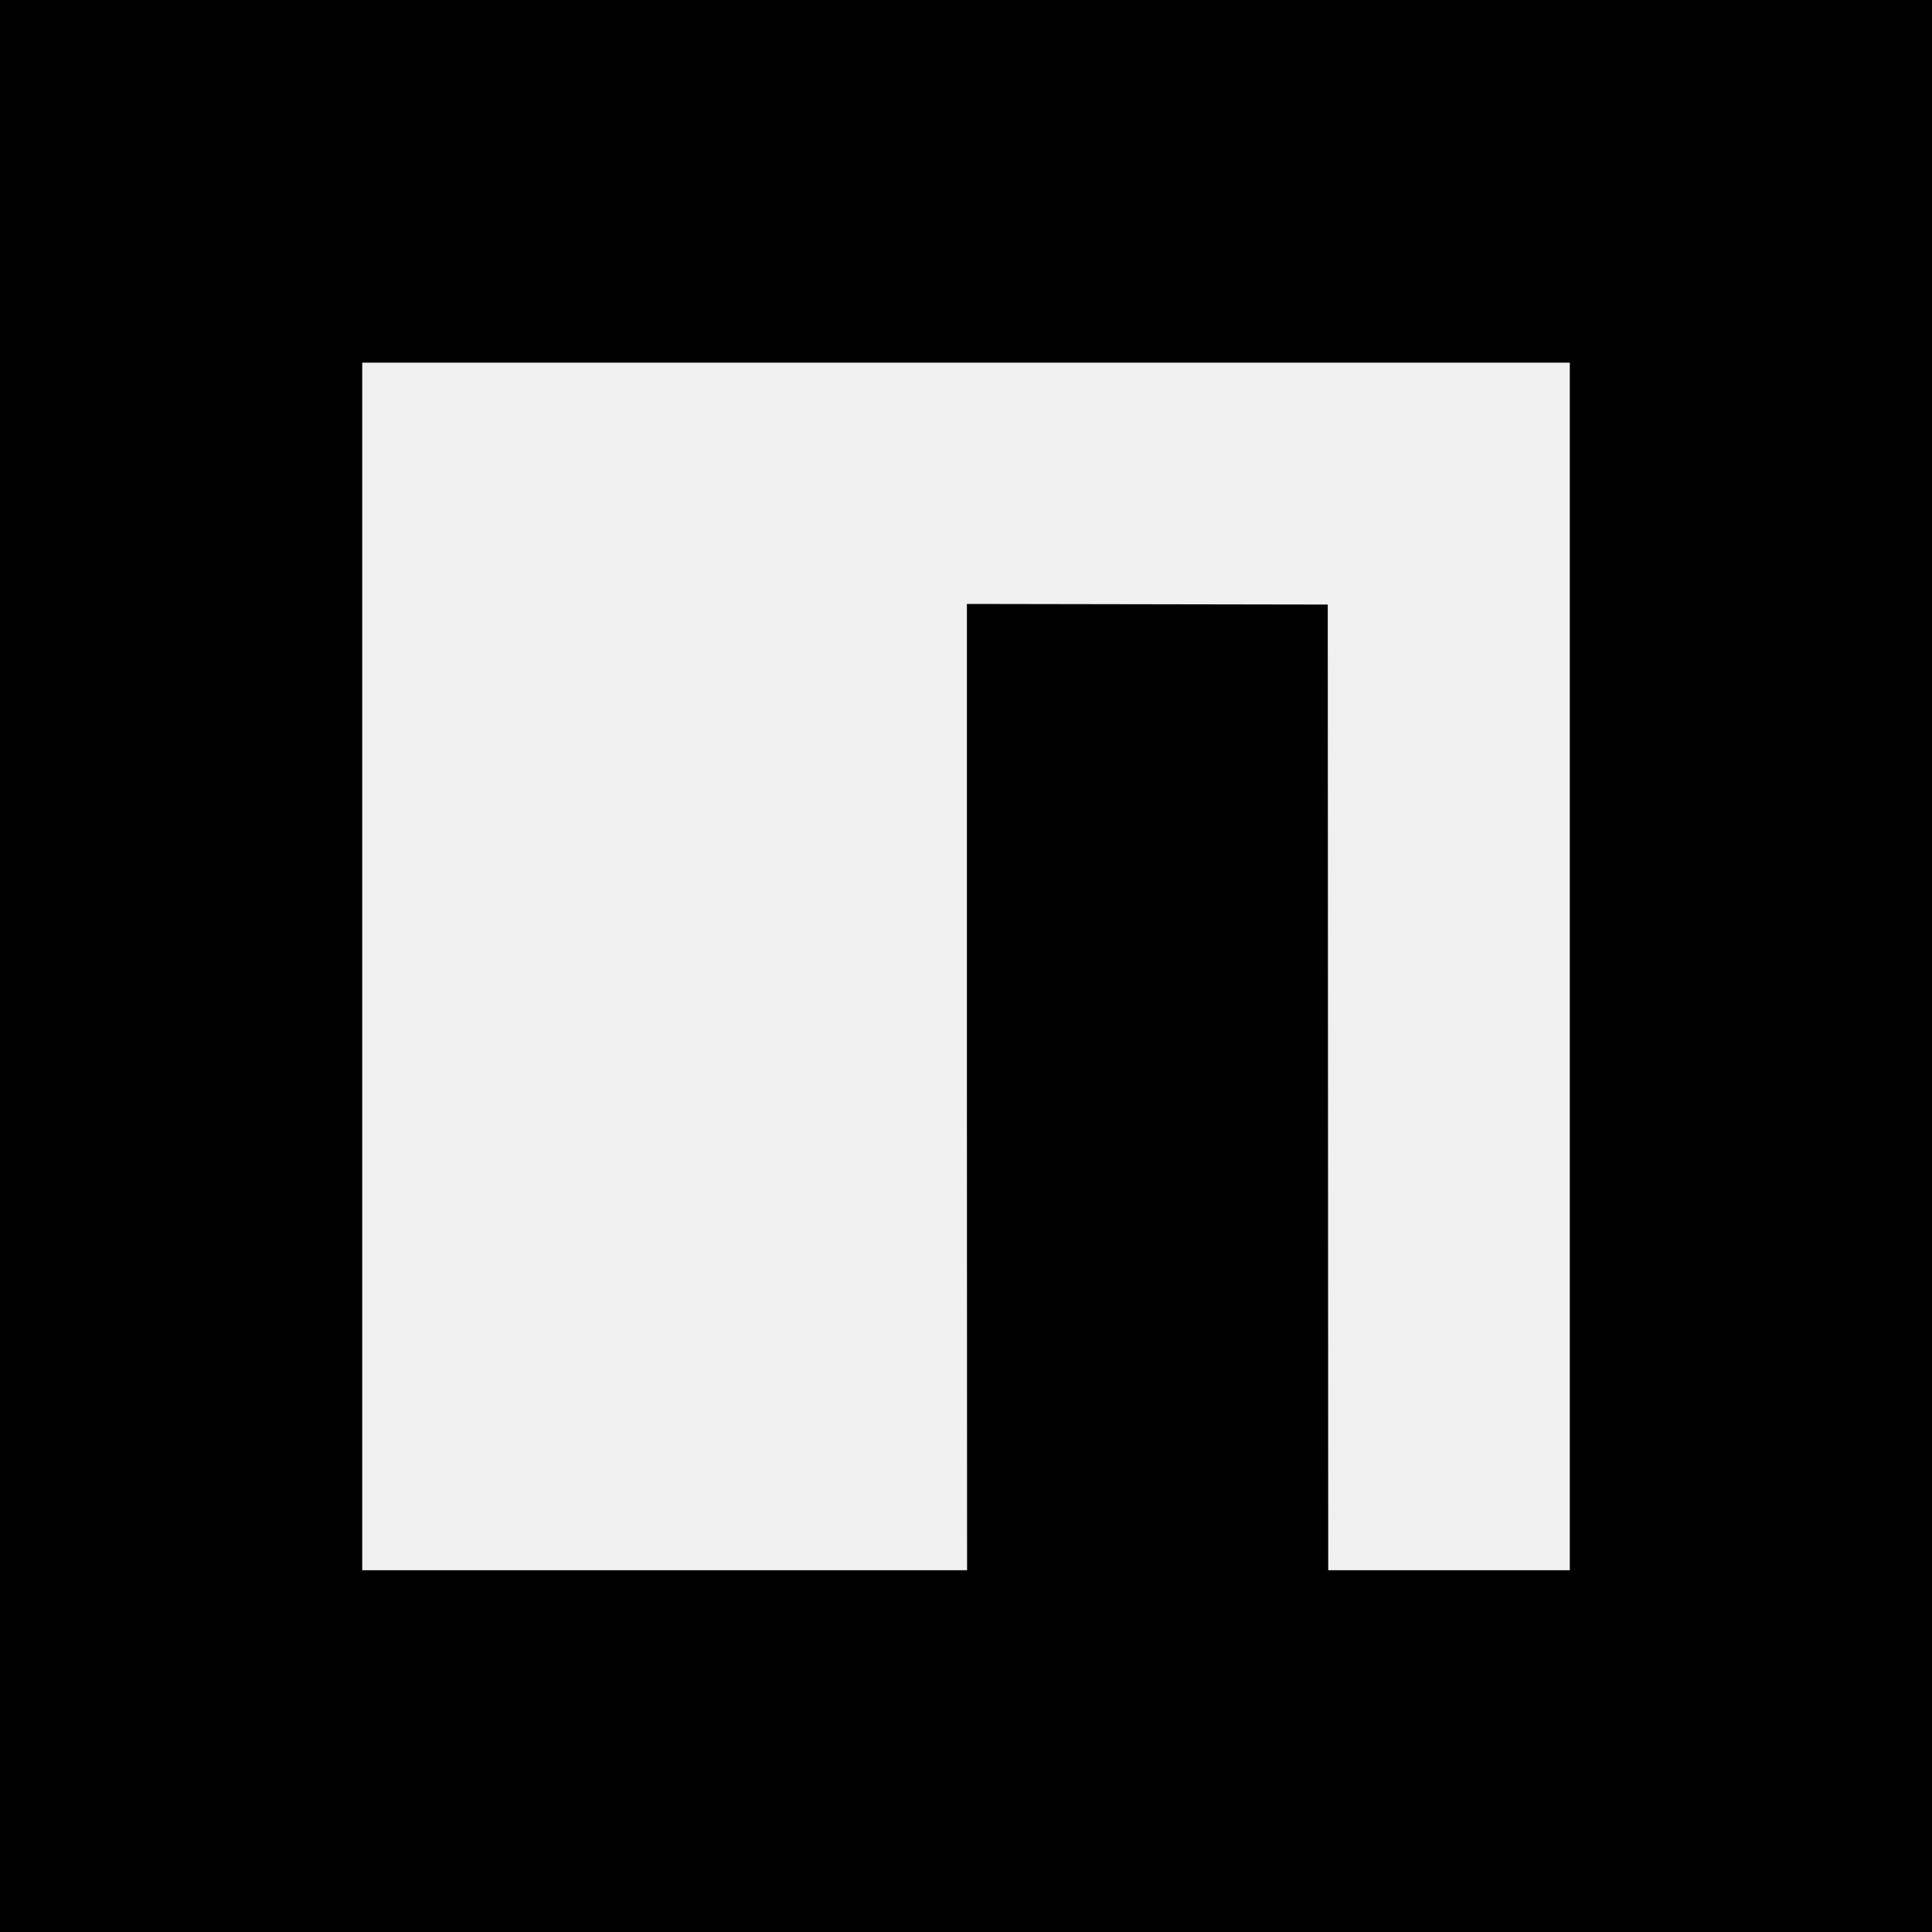
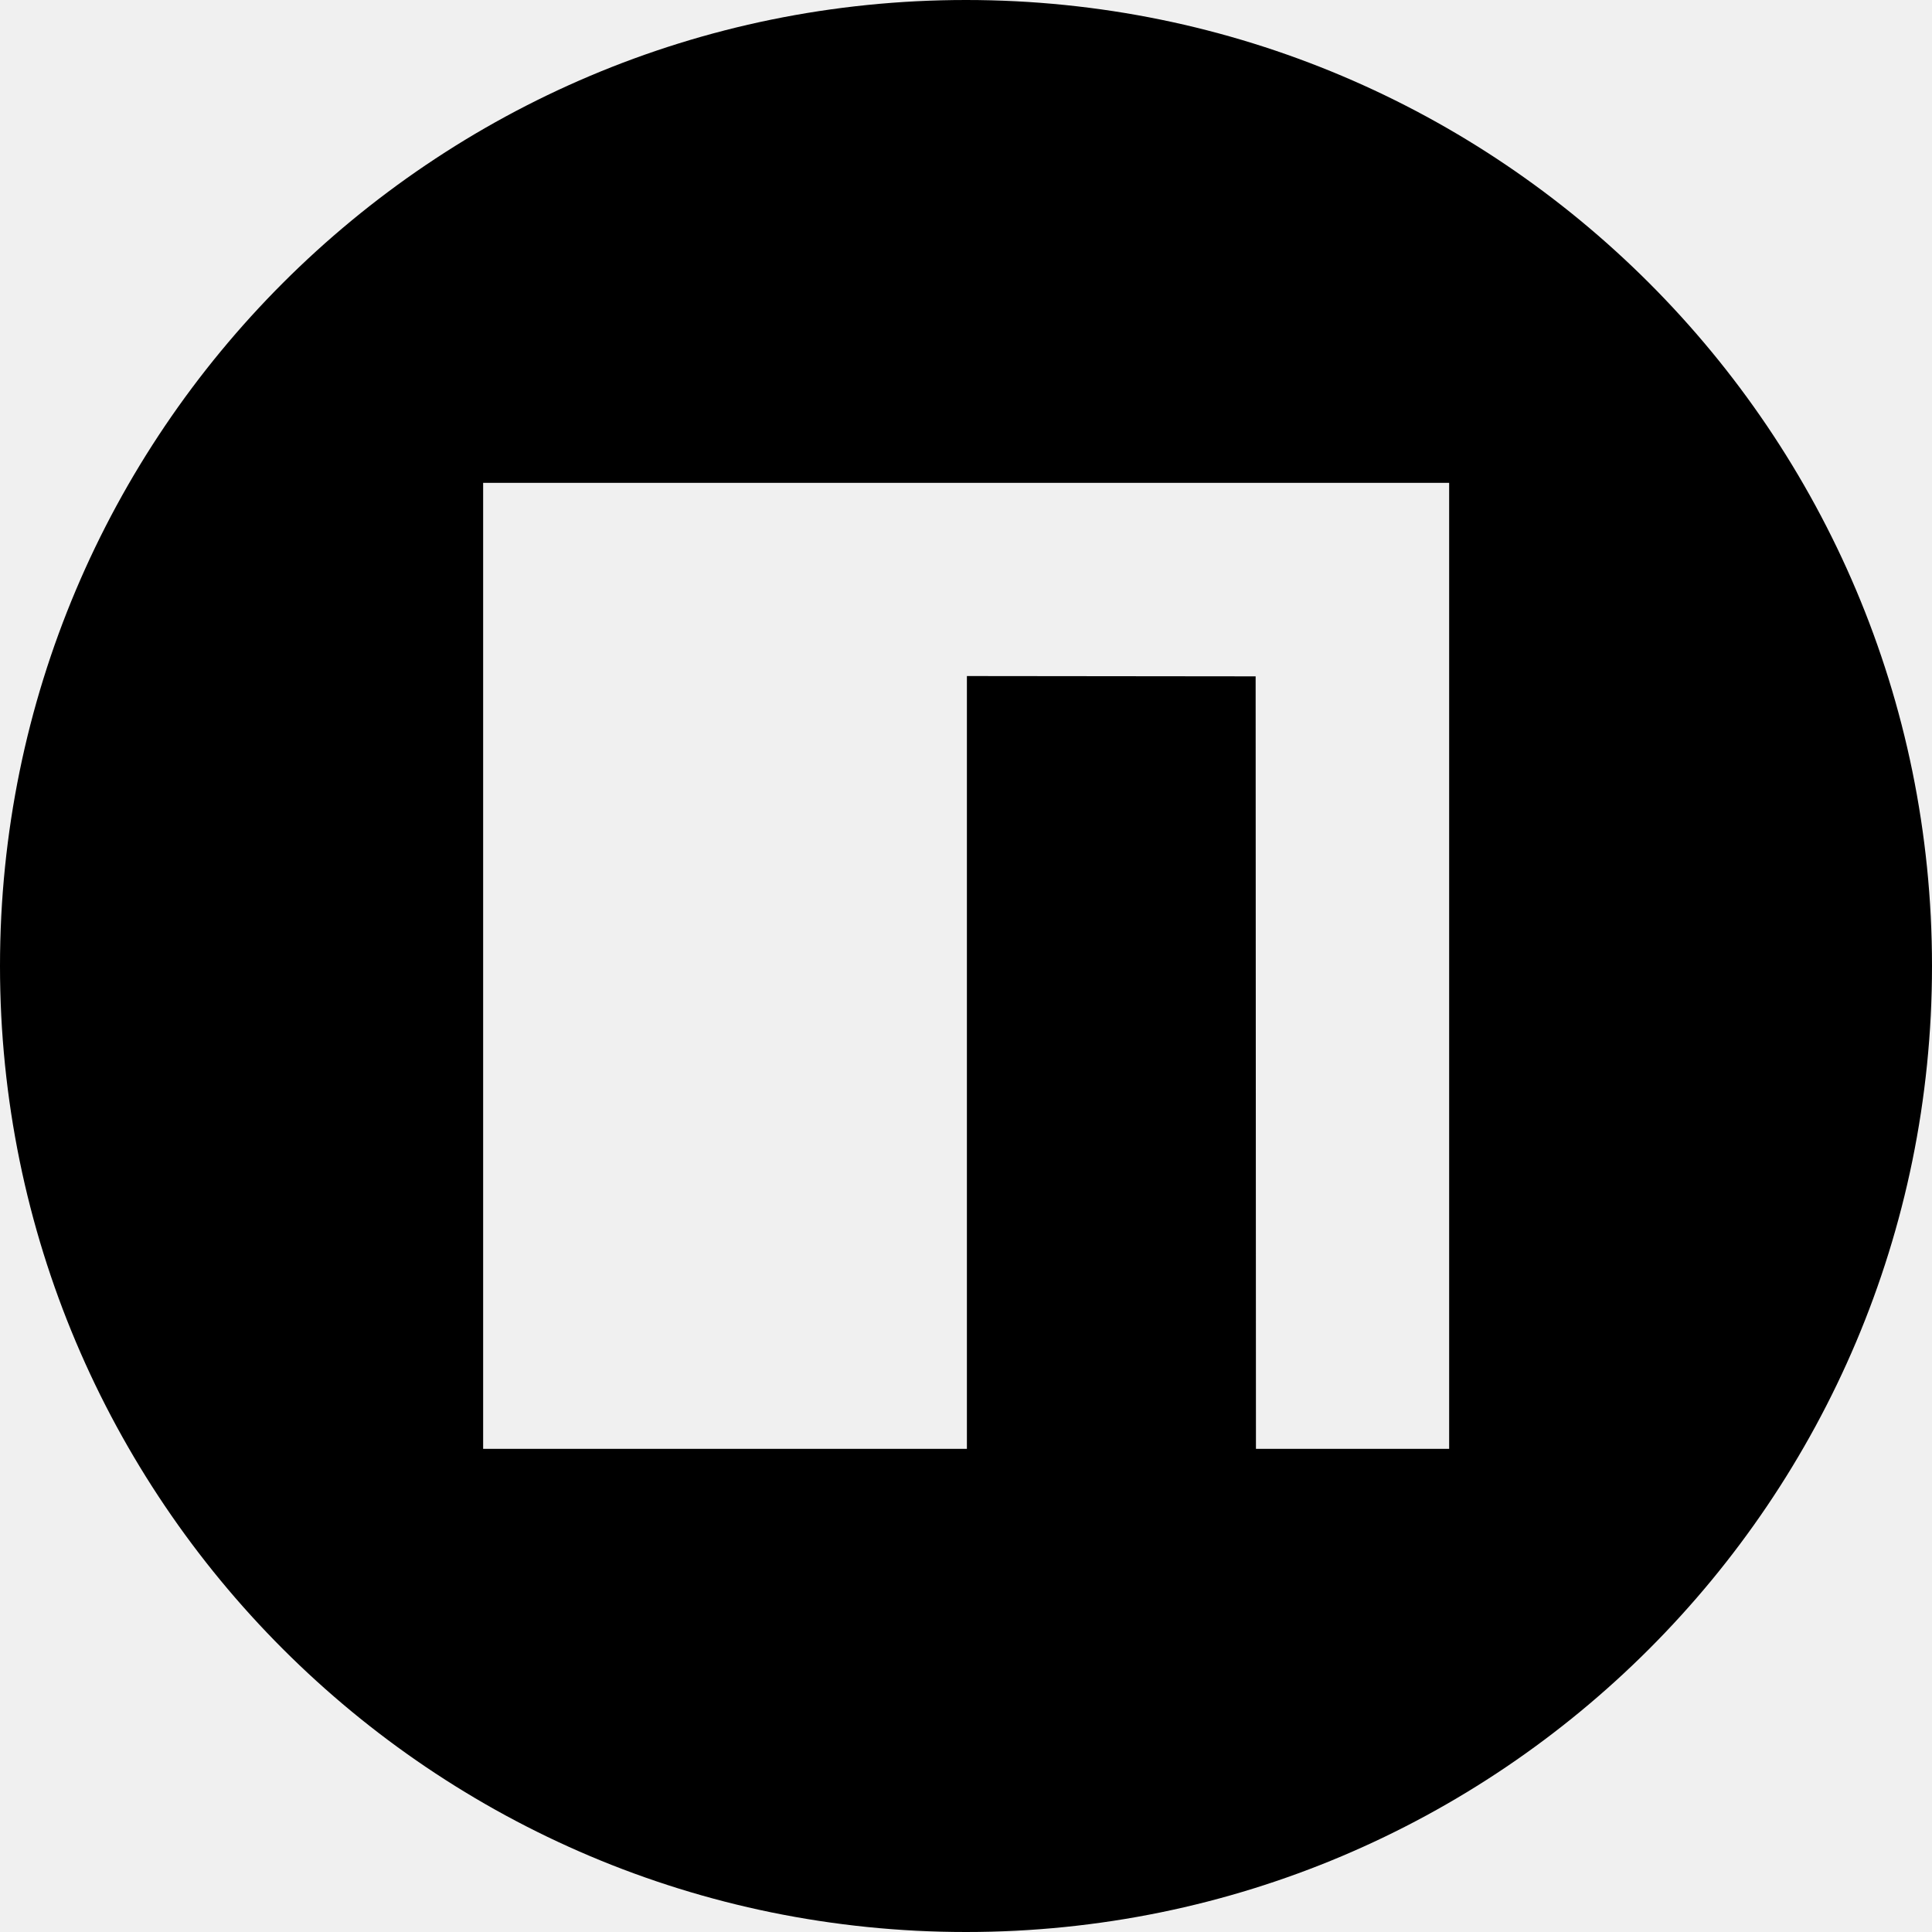
<svg xmlns="http://www.w3.org/2000/svg" width="24" height="24" version="1.1" viewBox="0 0 6.35 6.35">
-   <g stroke-width=".002">
-     <path d="m-7.474 3.837c-0.003-0.003-0.003-0.003 7.804e-4 -7.805e-4 0.003 0.003 0.005 0.004 0.003 0.004-4.292e-4 0-0.002-0.002-0.004-0.004zm2.963-0.24c0.002-5.24e-4 0.005-4.897e-4 0.006 7.65e-5s-2.46e-4 9.949e-4 -0.004 9.529e-4c-0.003-4.13e-5 -0.005-5.054e-4 -0.003-0.001zm0.101 0c0.002-5.24e-4 0.005-4.897e-4 0.006 7.65e-5s-2.46e-4 9.949e-4 -0.004 9.529e-4c-0.003-4.13e-5 -0.005-5.054e-4 -0.003-0.001zm-0.148-0.002c0.001-5.97e-4 0.003-5.237e-4 0.004 1.634e-4 6.869e-4 6.869e-4 -5.341e-4 0.001-0.003 0.001-0.002-9.93e-5 -0.003-5.891e-4 -0.001-0.001zm0.192 0c0.001-5.97e-4 0.003-5.237e-4 0.004 1.634e-4 6.869e-4 6.869e-4 -5.341e-4 0.001-0.003 0.001-0.002-9.93e-5 -0.003-5.891e-4 -0.001-0.001zm-0.155-0.327c0.001-5.973e-4 0.003-5.238e-4 0.004 1.633e-4 6.869e-4 6.868e-4 -5.341e-4 0.001-0.003 0.001-0.002-9.92e-5 -0.003-5.891e-4 -0.001-0.001zm0.089 0c0.001-5.973e-4 0.003-5.238e-4 0.004 1.633e-4 6.869e-4 6.868e-4 -5.341e-4 0.001-0.003 0.001-0.002-9.92e-5 -0.003-5.891e-4 -0.001-0.001zm0.71-0.187c0-0.003 4.693e-4 -4e-3 0.001-0.003 5.734e-4 0.001 5.734e-4 0.004 0 0.005s-0.001 2.584e-4 -0.001-0.003zm-1.633e-4 -0.071c9.93e-5 -0.002 5.892e-4 -0.003 0.001-0.001 5.971e-4 0.001 5.237e-4 0.003-1.633e-4 0.004-6.869e-4 6.869e-4 -0.001-5.342e-4 -0.001-0.003zm-0.499-0.059-0.008-0.009 0.009 0.008c0.008 0.008 0.01 0.009 0.008 0.009-3.376e-4 0-0.004-0.004-0.009-0.009zm-0.613-0.348c-0.003-0.003-0.003-0.003 7.806e-4 -7.806e-4 0.002 0.002 0.004 0.003 0.004 0.004 0 0.002-0.002 6.062e-4 -0.004-0.003zm-0.159-0.341c9.92e-5 -0.002 5.891e-4 -0.003 0.001-0.001 5.972e-4 0.001 5.238e-4 0.003-1.633e-4 0.004-6.869e-4 6.867e-4 -0.001-5.343e-4 -0.001-0.003zm1.633e-4 -0.065c0-0.003 4.692e-4 -4e-3 0.001-0.003 5.734e-4 0.001 5.734e-4 0.004 0 0.005s-0.001 2.582e-4 -0.001-0.003zm1.191-0.252c0-0.106 2.511e-4 -0.15 5.583e-4 -0.097 3.07e-4 0.053 3.07e-4 0.14 0 0.193-3.072e-4 0.053-5.583e-4 0.01-5.583e-4 -0.097zm-0.483 0.065c0.001-5.971e-4 0.003-5.238e-4 0.004 1.634e-4 6.868e-4 6.869e-4 -5.342e-4 0.001-0.003 0.001-0.002-9.92e-5 -0.003-5.891e-4 -0.001-0.001zm0.083 0c0.001-5.971e-4 0.003-5.238e-4 0.004 1.634e-4 6.869e-4 6.869e-4 -5.341e-4 0.001-0.003 0.001-0.002-9.92e-5 -0.003-5.891e-4 -0.001-0.001zm-0.151-0.327c0.001-5.971e-4 0.003-5.237e-4 0.004 1.631e-4 6.868e-4 6.869e-4 -5.342e-4 0.001-0.003 0.001-0.002-9.92e-5 -0.003-5.89e-4 -0.001-0.001zm0.039-0.002c0.001-5.734e-4 0.004-5.734e-4 0.005 0 0.001 5.735e-4 2.584e-4 0.001-0.003 0.001-0.003 0-4e-3 -4.691e-4 -0.003-0.001zm0.108-9.3e-5c0.003-4.944e-4 0.006-4.756e-4 0.008 4.18e-5 0.002 5.173e-4 -1.281e-4 9.219e-4 -0.005 8.988e-4 -0.005-2.29e-5 -0.006-4.462e-4 -0.004-9.406e-4z" fill="#fff" />
-     <path d="m-3.505 3.836c0-4.291e-4 0.002-0.002 0.004-0.004 0.003-0.003 0.003-0.003 7.805e-4 7.805e-4 -0.003 0.003-0.004 0.005-0.004 0.003zm-3.975-0.005c-0.003-0.003-0.003-0.003 7.805e-4 -7.806e-4 0.003 0.003 0.005 0.004 0.003 0.004-4.293e-4 0-0.002-0.002-0.004-0.004zm-0.014-0.014c-0.003-0.003-0.003-0.003 7.805e-4 -7.805e-4 0.003 0.003 0.005 0.004 0.003 0.004-4.293e-4 0-0.002-0.002-0.004-0.004zm4.006 0.003c0-4.291e-4 0.002-0.002 0.004-0.004 0.003-0.003 0.003-0.003 7.805e-4 7.806e-4 -0.003 0.003-0.004 0.005-0.004 0.003zm-1.035-0.222c0.002-5.201e-4 0.005-5.201e-4 0.007 0 0.002 5.199e-4 3.618e-4 9.453e-4 -0.004 9.453e-4 -0.004 0-0.006-4.254e-4 -0.004-9.453e-4zm0.124 0c0.002-5.239e-4 0.005-4.897e-4 0.006 7.66e-5 0.001 5.66e-4 -2.46e-4 9.948e-4 -0.004 9.529e-4 -0.003-4.14e-5 -0.005-5.054e-4 -0.003-0.001zm-0.164-0.002c0.001-5.973e-4 0.003-5.238e-4 0.004 1.632e-4 6.869e-4 6.869e-4 -5.341e-4 0.001-0.003 0.001-0.002-9.92e-5 -0.003-5.891e-4 -0.001-0.001zm0.205 0c0.001-5.973e-4 0.003-5.238e-4 0.004 1.632e-4 6.869e-4 6.869e-4 -5.341e-4 0.001-0.003 0.001-0.002-9.92e-5 -0.003-5.891e-4 -0.001-0.001zm-1.744-0.776-5.139e-4 -0.756-0.528-0.001 0.264-5.087e-4c0.21-4.041e-4 0.264 2.28e-5 0.265 0.002 5.395e-4 0.001 7.415e-4 0.342 4.491e-4 0.757l-5.317e-4 0.754zm1.589 0.45c0.001-5.735e-4 0.004-5.735e-4 0.005 0 0.001 5.733e-4 2.584e-4 0.001-0.003 0.001-0.003 0-4e-3 -4.691e-4 -0.003-0.001zm0.074 0c0.001-5.735e-4 0.004-5.735e-4 0.005 0 0.001 5.733e-4 2.584e-4 0.001-0.003 0.001-0.003 0-4e-3 -4.691e-4 -0.003-0.001zm0.718-0.264c9.93e-5 -0.002 5.892e-4 -0.003 0.001-0.001 5.971e-4 0.001 5.237e-4 0.003-1.633e-4 0.004-6.869e-4 6.869e-4 -0.001-5.342e-4 -0.001-0.003zm-0.139-0.317-0.013-0.014 0.014 0.013c0.013 0.012 0.015 0.015 0.013 0.015-3.171e-4 0-0.007-0.006-0.014-0.014zm-1.011-0.122c-0.003-0.003-0.003-0.003 7.805e-4 -7.804e-4 0.003 0.003 0.005 0.004 0.003 0.004-4.292e-4 0-0.002-0.002-0.004-0.004zm0.377-0.245-0.004-0.005 0.005 0.004c0.004 0.004 0.006 0.005 0.004 0.005-3.923e-4 0-0.002-0.002-0.005-0.005zm-0.011-0.011c-0.003-0.003-0.003-0.003 7.805e-4 -7.806e-4 0.003 0.003 0.005 0.004 0.003 0.004-4.291e-4 0-0.002-0.002-0.004-0.004zm-0.487-0.04c0-0.003 4.692e-4 -4e-3 0.001-0.003 5.734e-4 0.001 5.734e-4 0.004 0 0.005s-0.001 2.582e-4 -0.001-0.003zm-1.633e-4 -0.08c9.92e-5 -0.002 5.891e-4 -0.003 0.001-0.001 5.972e-4 0.001 5.238e-4 0.003-1.633e-4 0.004-6.869e-4 6.868e-4 -0.001-5.343e-4 -0.001-0.003zm-0.556-0.129c0.074-3.009e-4 0.194-3.009e-4 0.267 3e-7 0.073 3.009e-4 0.013 5.472e-4 -0.134 5.472e-4 -0.147 0-0.206-2.464e-4 -0.133-5.475e-4zm1.27-0.052c0.001-5.972e-4 0.003-5.238e-4 0.004 1.633e-4 6.869e-4 6.869e-4 -5.341e-4 0.001-0.003 0.001-0.002-9.92e-5 -0.003-5.891e-4 -0.001-0.001zm0.07 0c0.001-5.972e-4 0.003-5.238e-4 0.004 1.633e-4 6.868e-4 6.869e-4 -5.342e-4 0.001-0.003 0.001-0.002-9.92e-5 -0.003-5.891e-4 -0.001-0.001zm0.06-0.327c0.001-5.971e-4 0.003-5.237e-4 0.004 1.631e-4 6.869e-4 6.869e-4 -5.341e-4 0.001-0.003 0.001-0.002-9.92e-5 -0.003-5.89e-4 -0.001-0.001zm-0.174-0.002c0.001-5.734e-4 0.004-5.734e-4 0.005 0 0.001 5.735e-4 2.584e-4 0.001-0.003 0.001-0.003 0-4e-3 -4.691e-4 -0.003-0.001zm0.129-6.34e-5c0.002-5.241e-4 0.005-4.897e-4 0.006 7.67e-5 0.001 5.662e-4 -2.46e-4 9.95e-4 -0.004 9.529e-4 -0.003-4.22e-5 -0.005-5.054e-4 -0.003-0.001zm-3.304-1.837c0-4.2923e-4 0.002-0.002 0.004-0.004 0.003-0.003 0.003-0.002 7.805e-4 7.8043e-4 -0.003 0.003-0.004 0.005-0.004 0.003zm4.01-0.003c-0.003-0.003-0.003-0.003 7.805e-4 -7.8043e-4 0.003 0.003 0.005 0.004 0.003 0.004-4.292e-4 0-0.002-0.002-0.004-0.004zm-3.993-0.014c0-4.2924e-4 0.002-0.002 0.004-0.004 0.003-0.003 0.003-0.002 7.804e-4 7.8042e-4 -0.003 0.003-0.004 0.005-0.004 0.003zm3.977-0.003c-0.003-0.003-0.003-0.003 7.805e-4 -7.8042e-4 0.002 0.002 0.004 0.003 0.004 0.004 0 0.002-0.002 6.0627e-4 -0.004-0.003z" fill="#b9b9b9" />
-     <path d="m-3.494 3.825c0.003-0.003 0.005-0.005 0.006-0.005 5.684e-4 0-0.001 0.002-0.004 0.005s-0.005 0.005-0.006 0.005c-5.685e-4 0 0.001-0.002 0.004-0.005zm-3.993-0.002-0.004-0.005 0.005 0.004c0.004 0.004 0.006 0.005 0.004 0.005-3.922e-4 0-0.002-0.002-0.005-0.005zm2.954-0.226c0.001-5.734e-4 0.004-5.734e-4 0.005 0s2.584e-4 0.001-0.003 0.001c-0.003 0-4e-3 -4.692e-4 -0.003-0.001zm0.143 0c0.001-5.734e-4 0.004-5.734e-4 0.005 0s2.583e-4 0.001-0.003 0.001c-0.003 0-4e-3 -4.692e-4 -0.003-0.001zm-0.18-0.002c0.001-5.97e-4 0.003-5.237e-4 0.004 1.634e-4 6.868e-4 6.869e-4 -5.342e-4 0.001-0.003 0.001-0.002-9.93e-5 -0.003-5.891e-4 -0.001-0.001zm-0.416-0.1c-5.418e-4 -0.001-7.45e-4 -0.095-4.517e-4 -0.208l5.329e-4 -0.206 0.001 0.208c5.685e-4 0.115 7.717e-4 0.208 4.517e-4 0.208-3.198e-4 -2e-7 -0.001-0.001-0.002-0.003zm0.48-0.226c0.001-5.735e-4 0.004-5.735e-4 0.005 0 0.001 5.733e-4 2.583e-4 0.001-0.003 0.001-0.003 0-4e-3 -4.691e-4 -0.003-0.001zm0.058 0c0.001-5.735e-4 0.004-5.735e-4 0.005 0 0.001 5.733e-4 2.583e-4 0.001-0.003 0.001-0.003 0-4e-3 -4.691e-4 -0.003-0.001zm-0.091-0.002c0.001-5.973e-4 0.003-5.238e-4 0.004 1.631e-4 6.869e-4 6.869e-4 -5.341e-4 0.001-0.003 0.001-0.002-9.92e-5 -0.003-5.891e-4 -0.001-0.001zm0.817-0.173c9.93e-5 -0.002 5.892e-4 -0.003 0.001-0.001 5.971e-4 0.001 5.237e-4 0.003-1.633e-4 0.004-6.869e-4 6.869e-4 -0.001-5.342e-4 -0.001-0.003zm-0.122-0.389c-0.003-0.003-0.003-0.003 7.805e-4 -7.804e-4 0.002 0.002 0.004 0.003 0.004 0.004 0 0.002-0.002 6.063e-4 -0.004-0.003zm-0.033-0.033c-0.003-0.003-0.003-0.003 7.805e-4 -7.804e-4 0.002 0.002 0.004 0.003 0.004 0.004 0 0.002-0.002 6.063e-4 -0.004-0.003zm-0.395-0.661c0.001-5.733e-4 0.004-5.733e-4 0.005 0 0.001 5.735e-4 2.584e-4 0.001-0.003 0.001-0.003 0-4e-3 -4.692e-4 -0.003-0.001zm0.056 0c0.001-5.733e-4 0.004-5.733e-4 0.005 0 0.001 5.735e-4 2.583e-4 0.001-0.003 0.001-0.003 0-4e-3 -4.692e-4 -0.003-0.001zm-0.638-0.136c0.004-0.004 0.007-0.007 0.008-0.007 5.685e-4 0-0.002 0.003-0.006 0.007-0.004 0.004-0.007 0.007-0.008 0.007-5.685e-4 0 0.002-0.003 0.006-0.007zm0.492-0.191c0.001-5.971e-4 0.003-5.237e-4 0.004 1.631e-4 6.869e-4 6.869e-4 -5.341e-4 0.001-0.003 0.001-0.002-9.92e-5 -0.003-5.89e-4 -0.001-0.001zm0.221 0c0.001-5.971e-4 0.003-5.237e-4 0.004 1.631e-4 6.869e-4 6.869e-4 -5.341e-4 0.001-0.003 0.001-0.002-9.92e-5 -0.003-5.89e-4 -0.001-0.001zm-0.188-0.002c0.001-5.734e-4 0.004-5.734e-4 0.005 0 0.001 5.735e-4 2.584e-4 0.001-0.003 0.001-0.003 0-4e-3 -4.691e-4 -0.003-0.001zm0.147-4.3e-5c0.001-5.971e-4 0.003-5.237e-4 0.004 1.631e-4 6.868e-4 6.869e-4 -5.342e-4 0.001-0.003 0.001-0.002-9.92e-5 -0.003-5.89e-4 -0.001-0.001zm-3.303-1.848c0.003-0.003 0.005-0.005 0.006-0.005 5.685e-4 0-0.001 0.002-0.004 0.005-0.003 0.003-0.005 0.005-0.006 0.005-5.684e-4 0 0.001-0.002 0.004-0.005zm3.991-5.1677e-4 -0.005-0.006 0.006 0.005c0.003 0.003 0.006 0.005 0.006 0.006 0 0.002-0.002 3.0174e-4 -0.006-0.005z" fill="#a3a3a3" />
-   </g>
-   <path d="m1.75e-7 3.175v-3.175h6.35v6.35h-6.35zm3.178 0.397v-1.587l1.186 0.002 7.742e-4 1.587 7.742e-4 1.587h0.794v-3.969h-3.969v3.969h1.988z" stroke-width=".003" />
+   <path d="m3.175 0a3.175 3.175 0 0 0-3.175 3.175 3.175 3.175 0 0 0 3.175 3.175 3.175 3.175 0 0 0 3.175-3.175 3.175 3.175 0 0 0-3.175-3.175zm-1.587 1.587h3.175v3.175h-0.635l-5.167e-4 -1.269-5.168e-4 -1.27-0.949-0.001v1.27 1.27h-1.59v-3.175z" stroke-width=".132" />
</svg>
